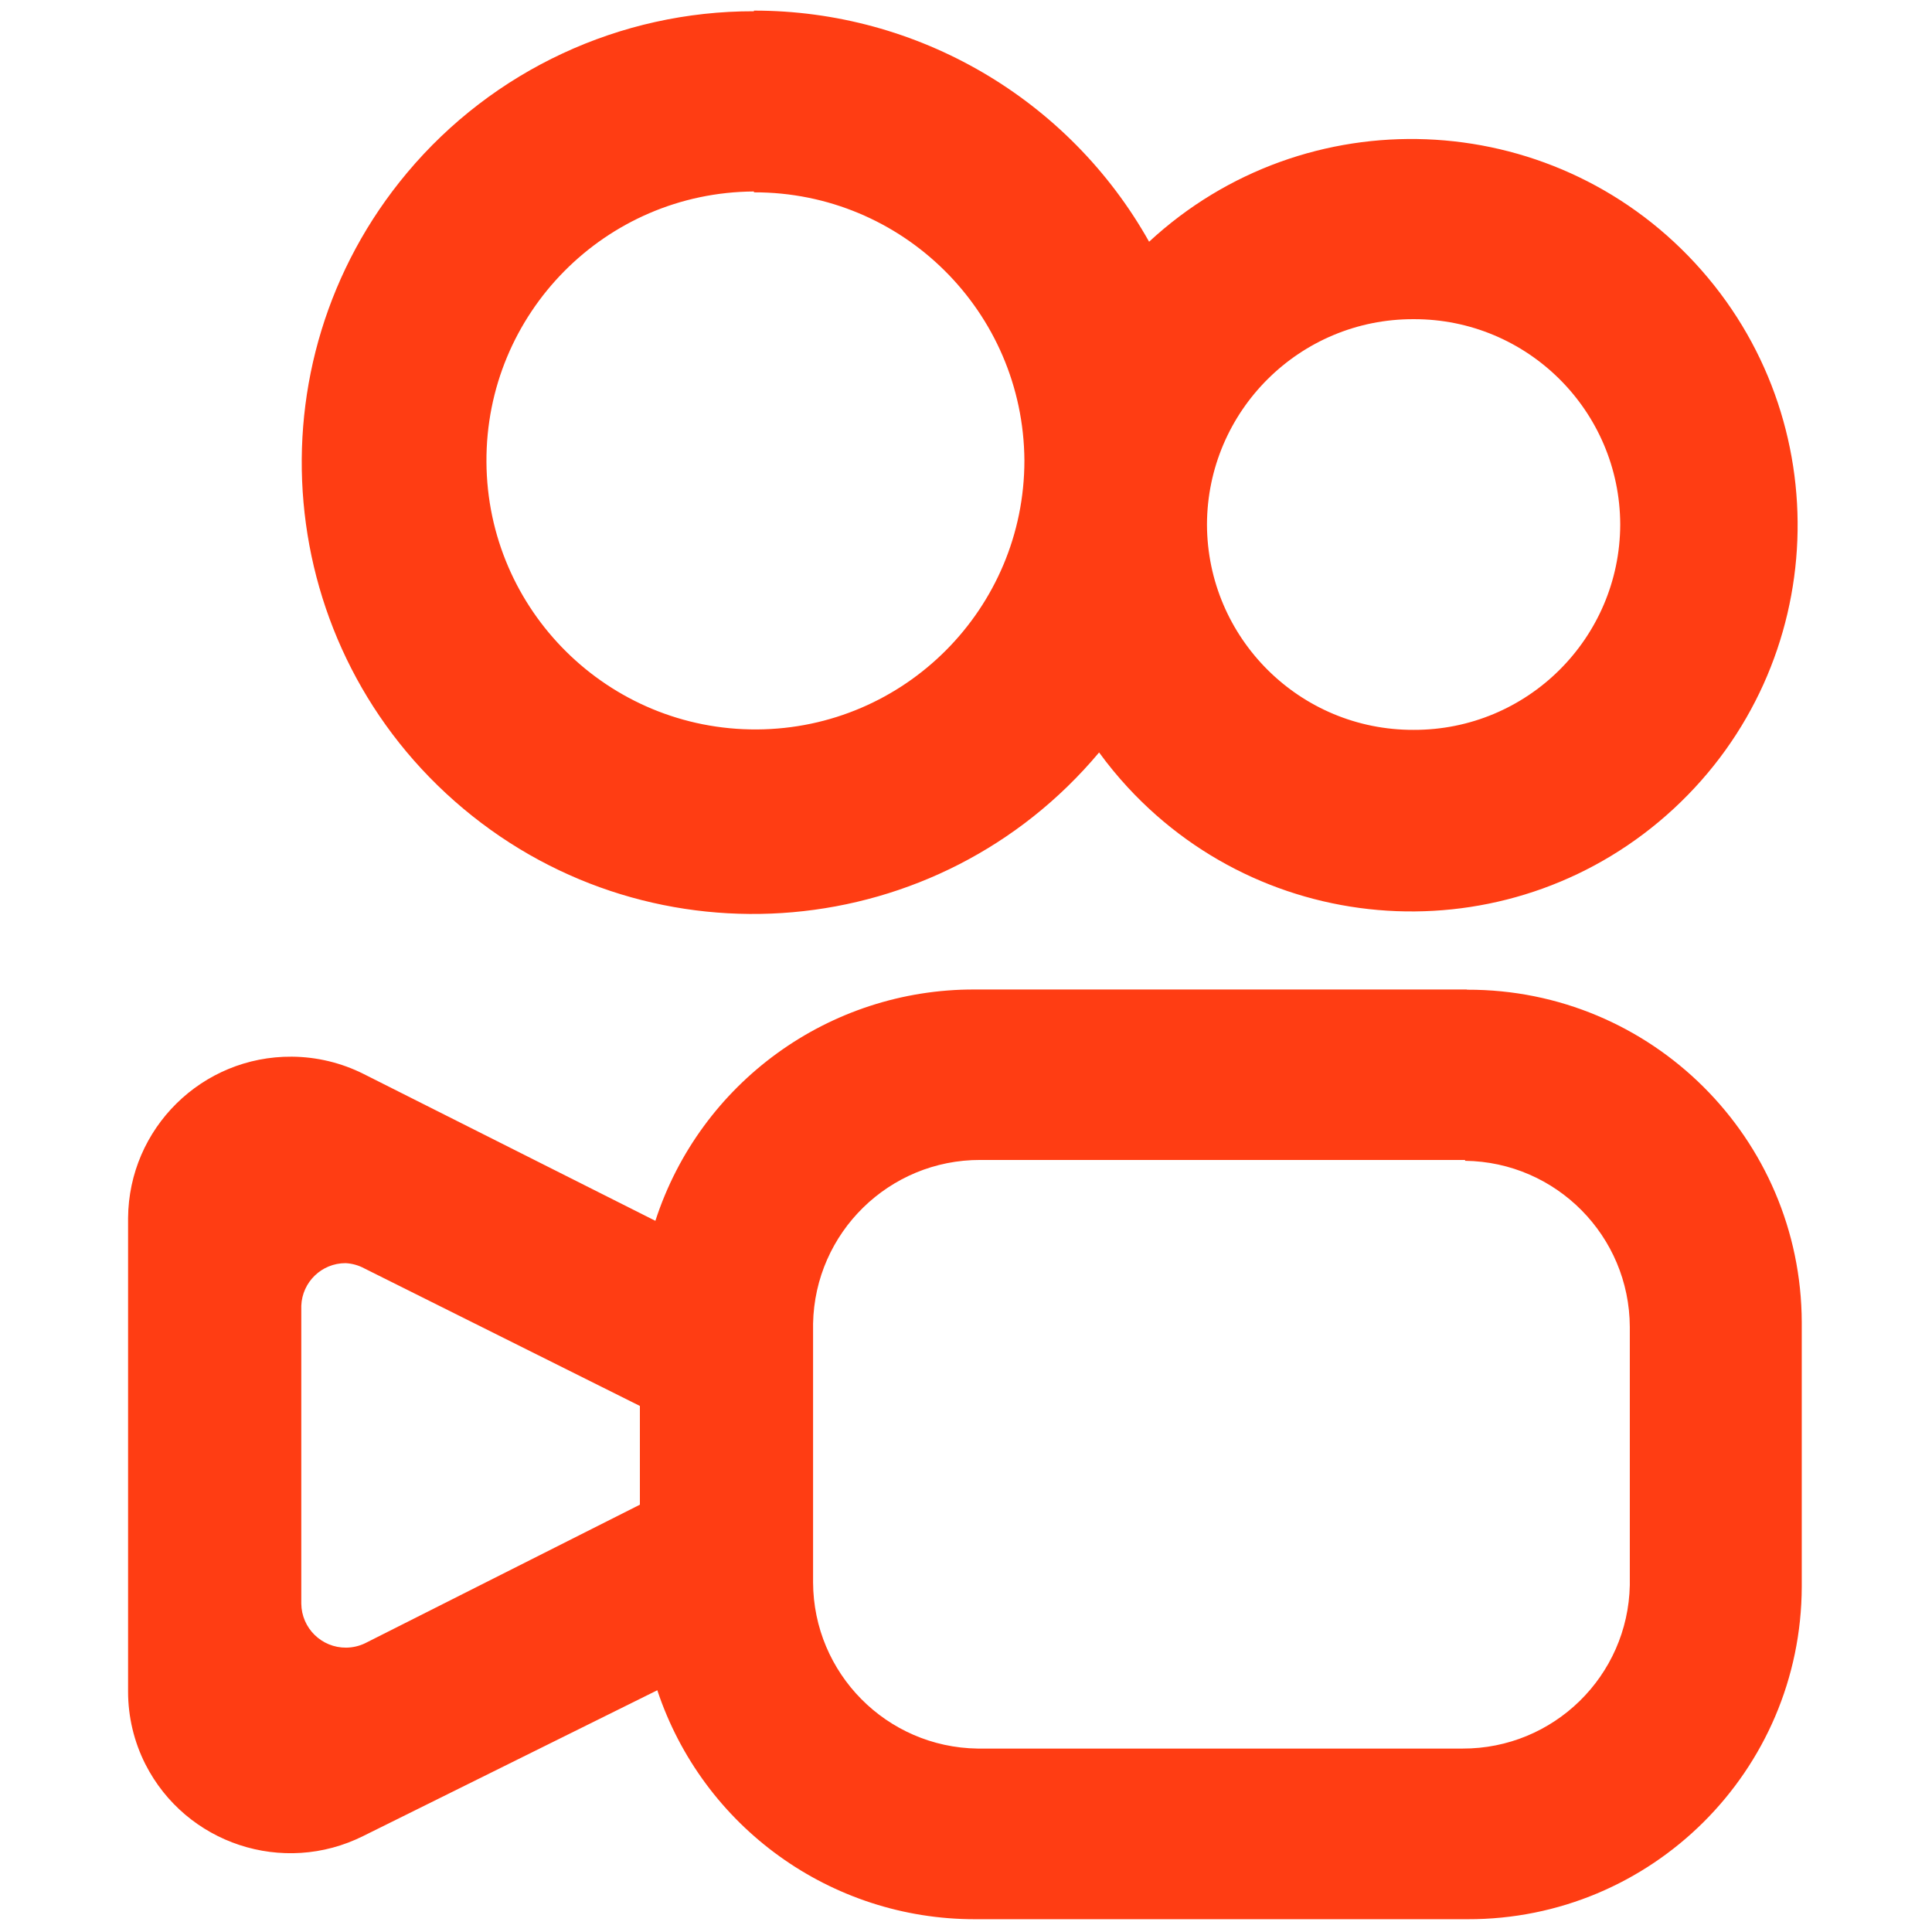
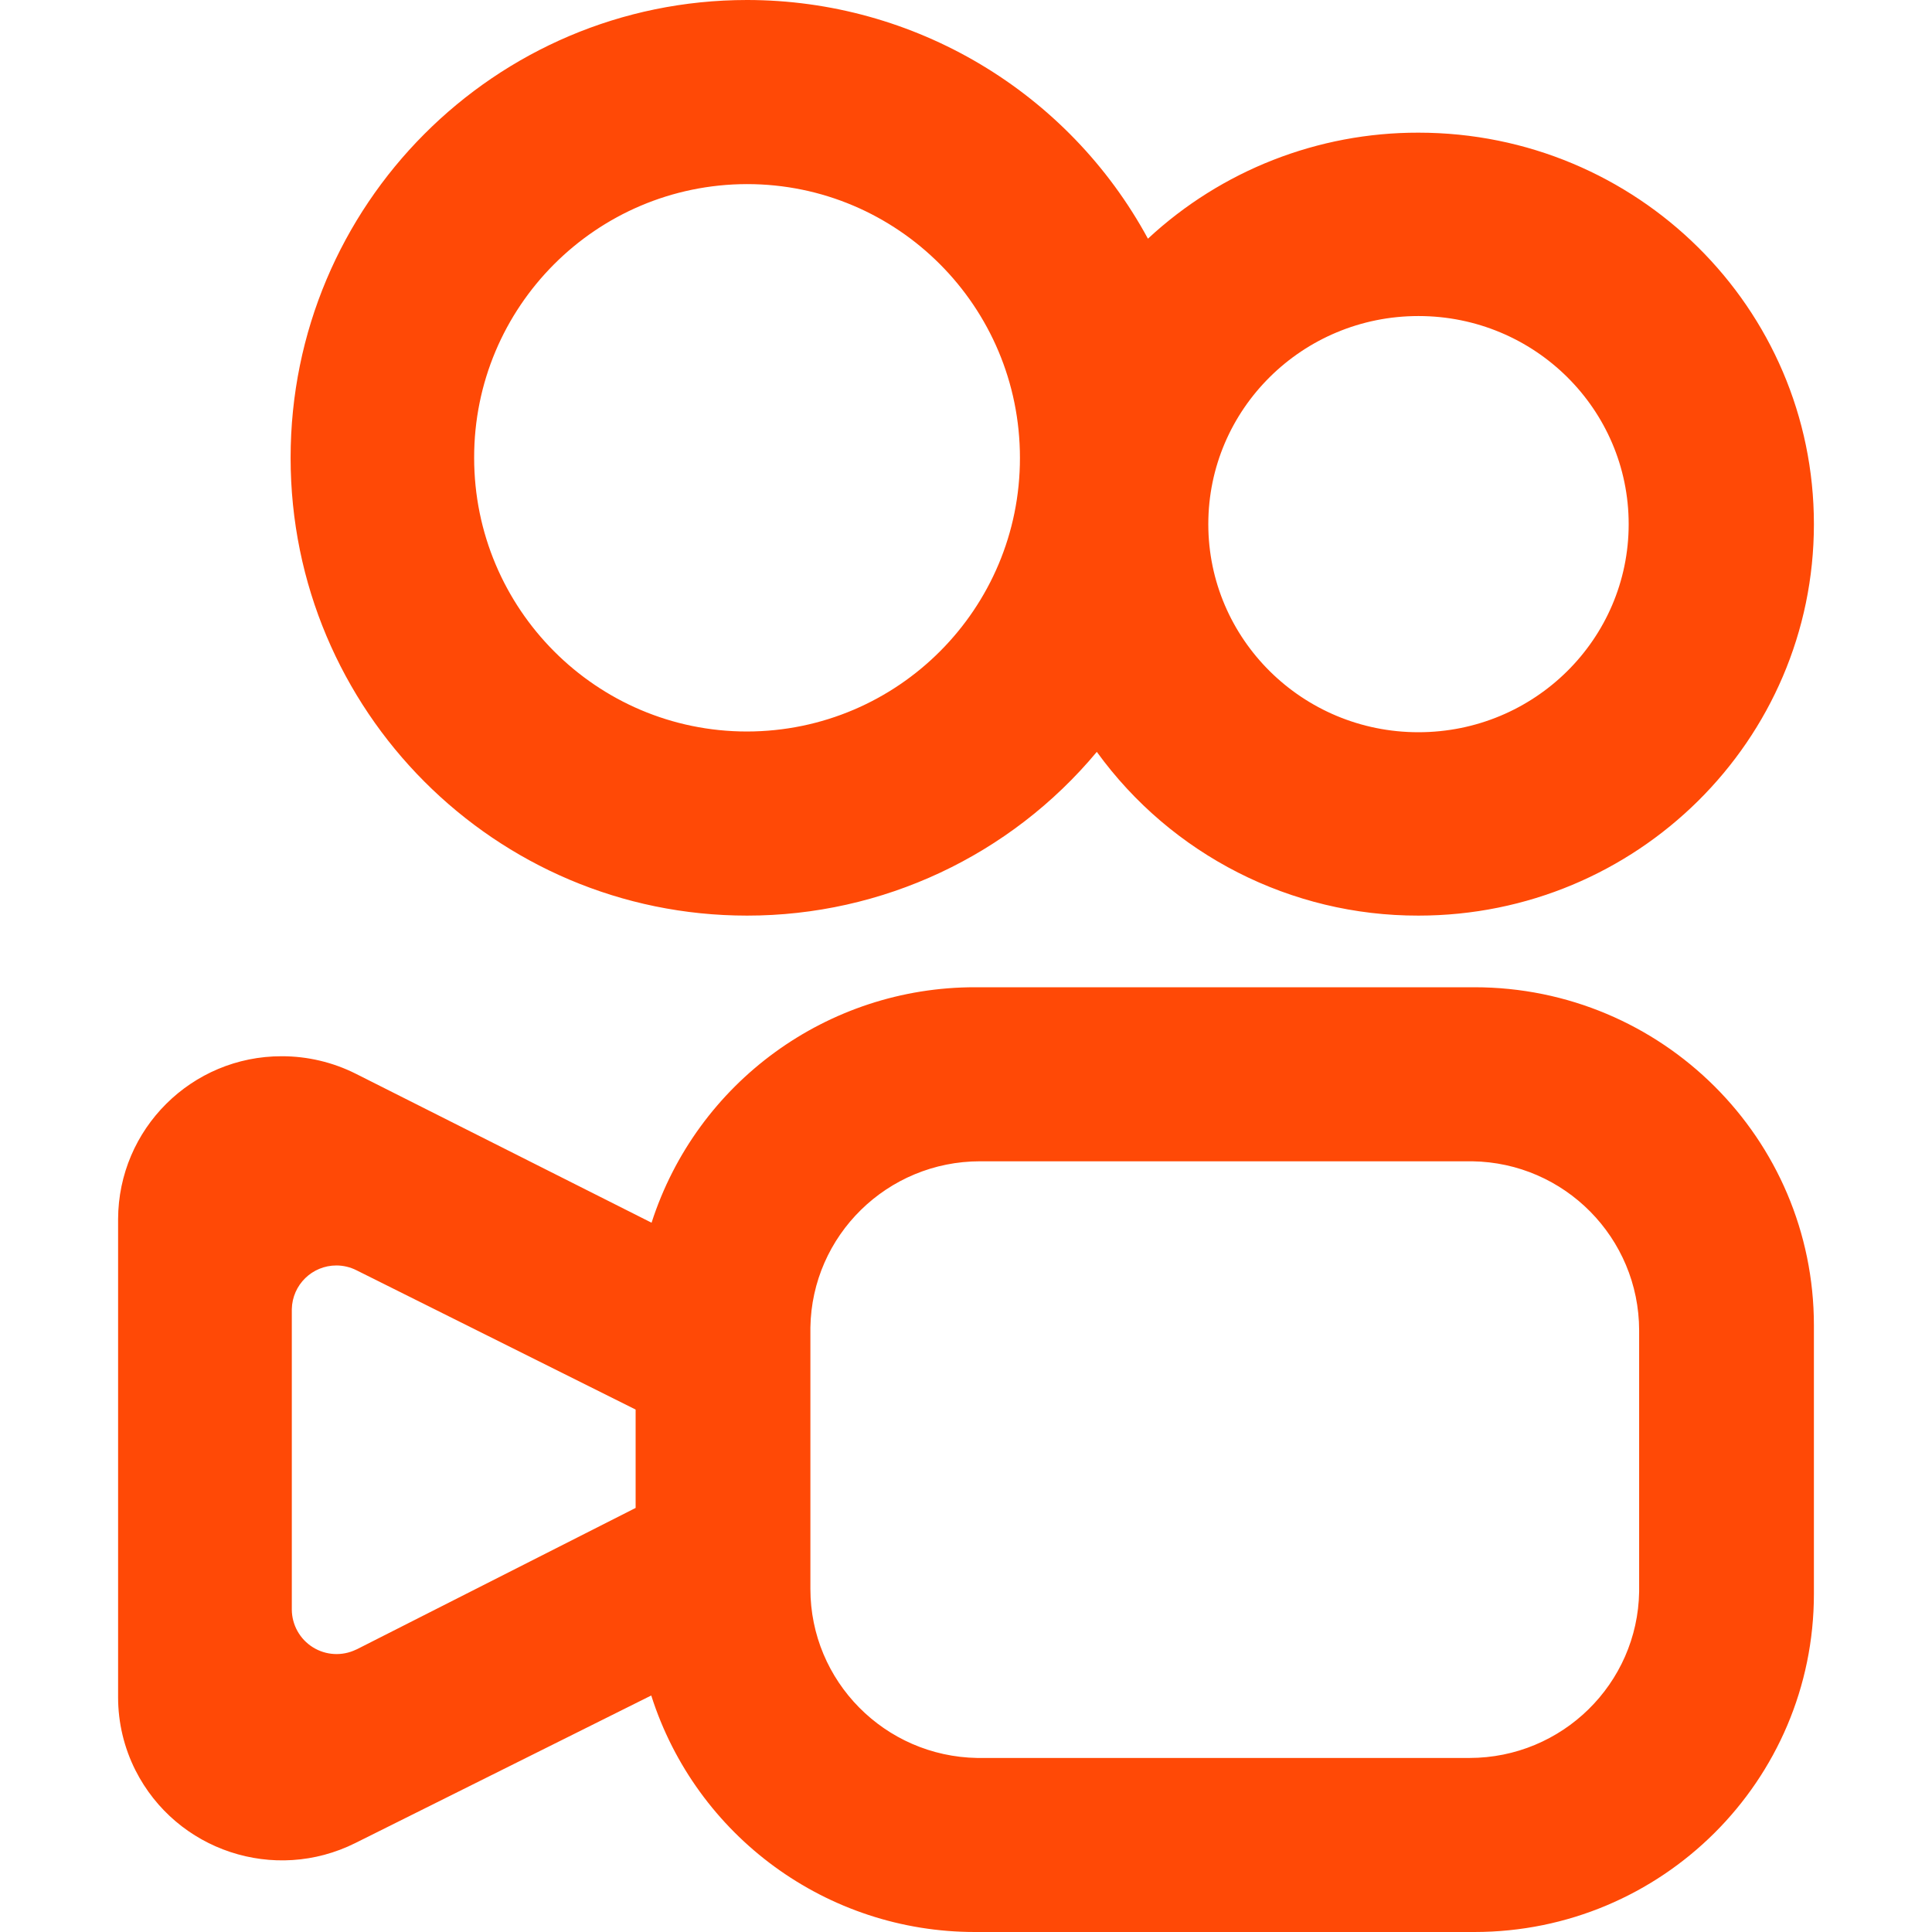
- <svg xmlns="http://www.w3.org/2000/svg" version="1.1" width="256" height="256" viewBox="0 0 256 256" xml:space="preserve">
-   <defs>
- </defs>
-   <g style="stroke: none; stroke-width: 0; stroke-dasharray: none; stroke-linecap: butt; stroke-linejoin: miter; stroke-miterlimit: 10; fill: none; fill-rule: nonzero; opacity: 1;" transform="translate(1.406593 1.406593) scale(2.81 2.81)">
-     <path d="M 68.687 46.169 c 8.686 -0.022 15.747 6.998 15.774 15.684 v 12.463 C 84.439 83 77.381 90.022 68.697 90 c -0.003 0 -0.007 0 -0.01 0 h -23.2 c -6.803 0.01 -12.845 -4.342 -14.992 -10.797 l -13.868 6.874 c -3.775 1.886 -8.365 0.371 -10.275 -3.392 c -0.534 -1.058 -0.812 -2.227 -0.813 -3.412 V 56.936 c 0.031 -4.234 3.489 -7.641 7.723 -7.609 c 1.176 0.009 2.334 0.288 3.385 0.816 l 13.757 6.924 c 2.115 -6.52 8.198 -10.928 15.052 -10.908 h 23.2 L 68.687 46.169 z M 68.586 54.197 H 45.727 c -4.295 -0.012 -7.805 3.423 -7.887 7.717 v 12.202 c 0.016 4.29 3.467 7.777 7.757 7.837 h 22.869 c 4.291 0.012 7.8 -3.417 7.887 -7.707 V 62.074 c -0.016 -4.294 -3.473 -7.782 -7.767 -7.837 V 54.197 z M 15.794 59.063 c -1.122 -0.001 -2.044 0.886 -2.087 2.007 v 14.048 c 0.012 1.158 0.96 2.087 2.119 2.076 c 0.309 -0.003 0.614 -0.075 0.892 -0.209 l 0 0 l 12.955 -6.532 v -4.656 l -12.985 -6.482 C 16.412 59.165 16.107 59.079 15.794 59.063 z M 35.051 0 c 7.725 -0.006 14.851 4.162 18.634 10.898 c 7.383 -6.831 18.906 -6.384 25.737 0.999 c 6.831 7.383 6.384 18.906 -0.999 25.737 c -7.383 6.831 -18.906 6.384 -25.737 -0.999 c -0.485 -0.524 -0.939 -1.077 -1.359 -1.654 c -7.548 9.011 -20.972 10.196 -29.982 2.648 S 11.148 16.657 18.696 7.646 C 22.749 2.808 28.74 0.018 35.051 0.03 L 35.051 0 z M 35.051 8.529 c -7.005 0.039 -12.652 5.749 -12.613 12.754 c 0.039 7.005 5.749 12.652 12.754 12.613 c 6.977 -0.039 12.613 -5.706 12.613 -12.683 c -0.044 -7.008 -5.746 -12.66 -12.754 -12.644 L 35.051 8.529 z M 66.158 14.55 c -5.365 -0.017 -9.727 4.319 -9.744 9.683 c 0 0 0 0 0 0 l 0 0 c 0.017 5.365 4.379 9.7 9.743 9.683 c 0 0 0 0 0 0 l 0 0 c 5.365 0.017 9.727 -4.319 9.744 -9.683 c 0 0 0 0 0 0 l 0 0 C 75.885 18.869 71.522 14.534 66.158 14.55 C 66.158 14.55 66.158 14.55 66.158 14.55 z" style="stroke: none; stroke-width: 1; stroke-dasharray: none; stroke-linecap: butt; stroke-linejoin: miter; stroke-miterlimit: 10; fill: rgb(255,61,19); fill-rule: nonzero; opacity: 1;" transform=" matrix(1 0 0 1 0 0) " stroke-linecap="round" />
-   </g>
+ <svg xmlns="http://www.w3.org/2000/svg" role="img" viewBox="0 0 24 24">
+   <path fill="#FF4906" d="M18.315 12.264c2.33 0 4.218 1.88 4.218 4.2V19.8c0 2.32-1.888 4.2-4.218 4.2h-6.202a4.218 4.218 0 0 1-4.023-2.938l-3.676 1.833a2.04 2.04 0 0 1-2.731-.903 2.015 2.015 0 0 1-.216-.907v-5.94a2.03 2.03 0 0 1 2.035-2.024 2.044 2.044 0 0 1 .919.218l3.673 1.85a4.218 4.218 0 0 1 4.02-2.925zm-.062 2.162h-6.078c-1.153 0-2.09.921-2.108 2.065v3.247c0 1.148.925 2.081 2.073 2.1h6.113c1.153 0 2.09-.922 2.109-2.065v-3.247a2.104 2.104 0 0 0-2.074-2.1zM4.18 15.72a.554.554 0 0 0-.555.542v3.734a.556.556 0 0 0 .798.496l.01-.004 3.463-1.756V17.51l-3.467-1.73a.557.557 0 0 0-.249-.06zM9.28 0a5.667 5.667 0 0 1 4.98 2.965 4.921 4.921 0 0 1 3.36-1.317c2.714 0 4.913 2.177 4.913 4.863 0 2.686-2.2 4.863-4.912 4.863a4.921 4.921 0 0 1-3.996-2.034 5.651 5.651 0 0 1-4.345 2.034c-3.131 0-5.67-2.546-5.67-5.687C3.61 2.546 6.149 0 9.28 0Zm8.34 3.926c-1.441 0-2.61 1.157-2.61 2.585s1.169 2.585 2.61 2.585c1.443 0 2.612-1.157 2.612-2.585s-1.169-2.585-2.611-2.585zM9.28 2.287a3.395 3.395 0 0 0-3.39 3.4c0 1.877 1.518 3.4 3.39 3.4a3.395 3.395 0 0 0 3.39-3.4c0-1.878-1.518-3.4-3.39-3.4z" />
</svg>
